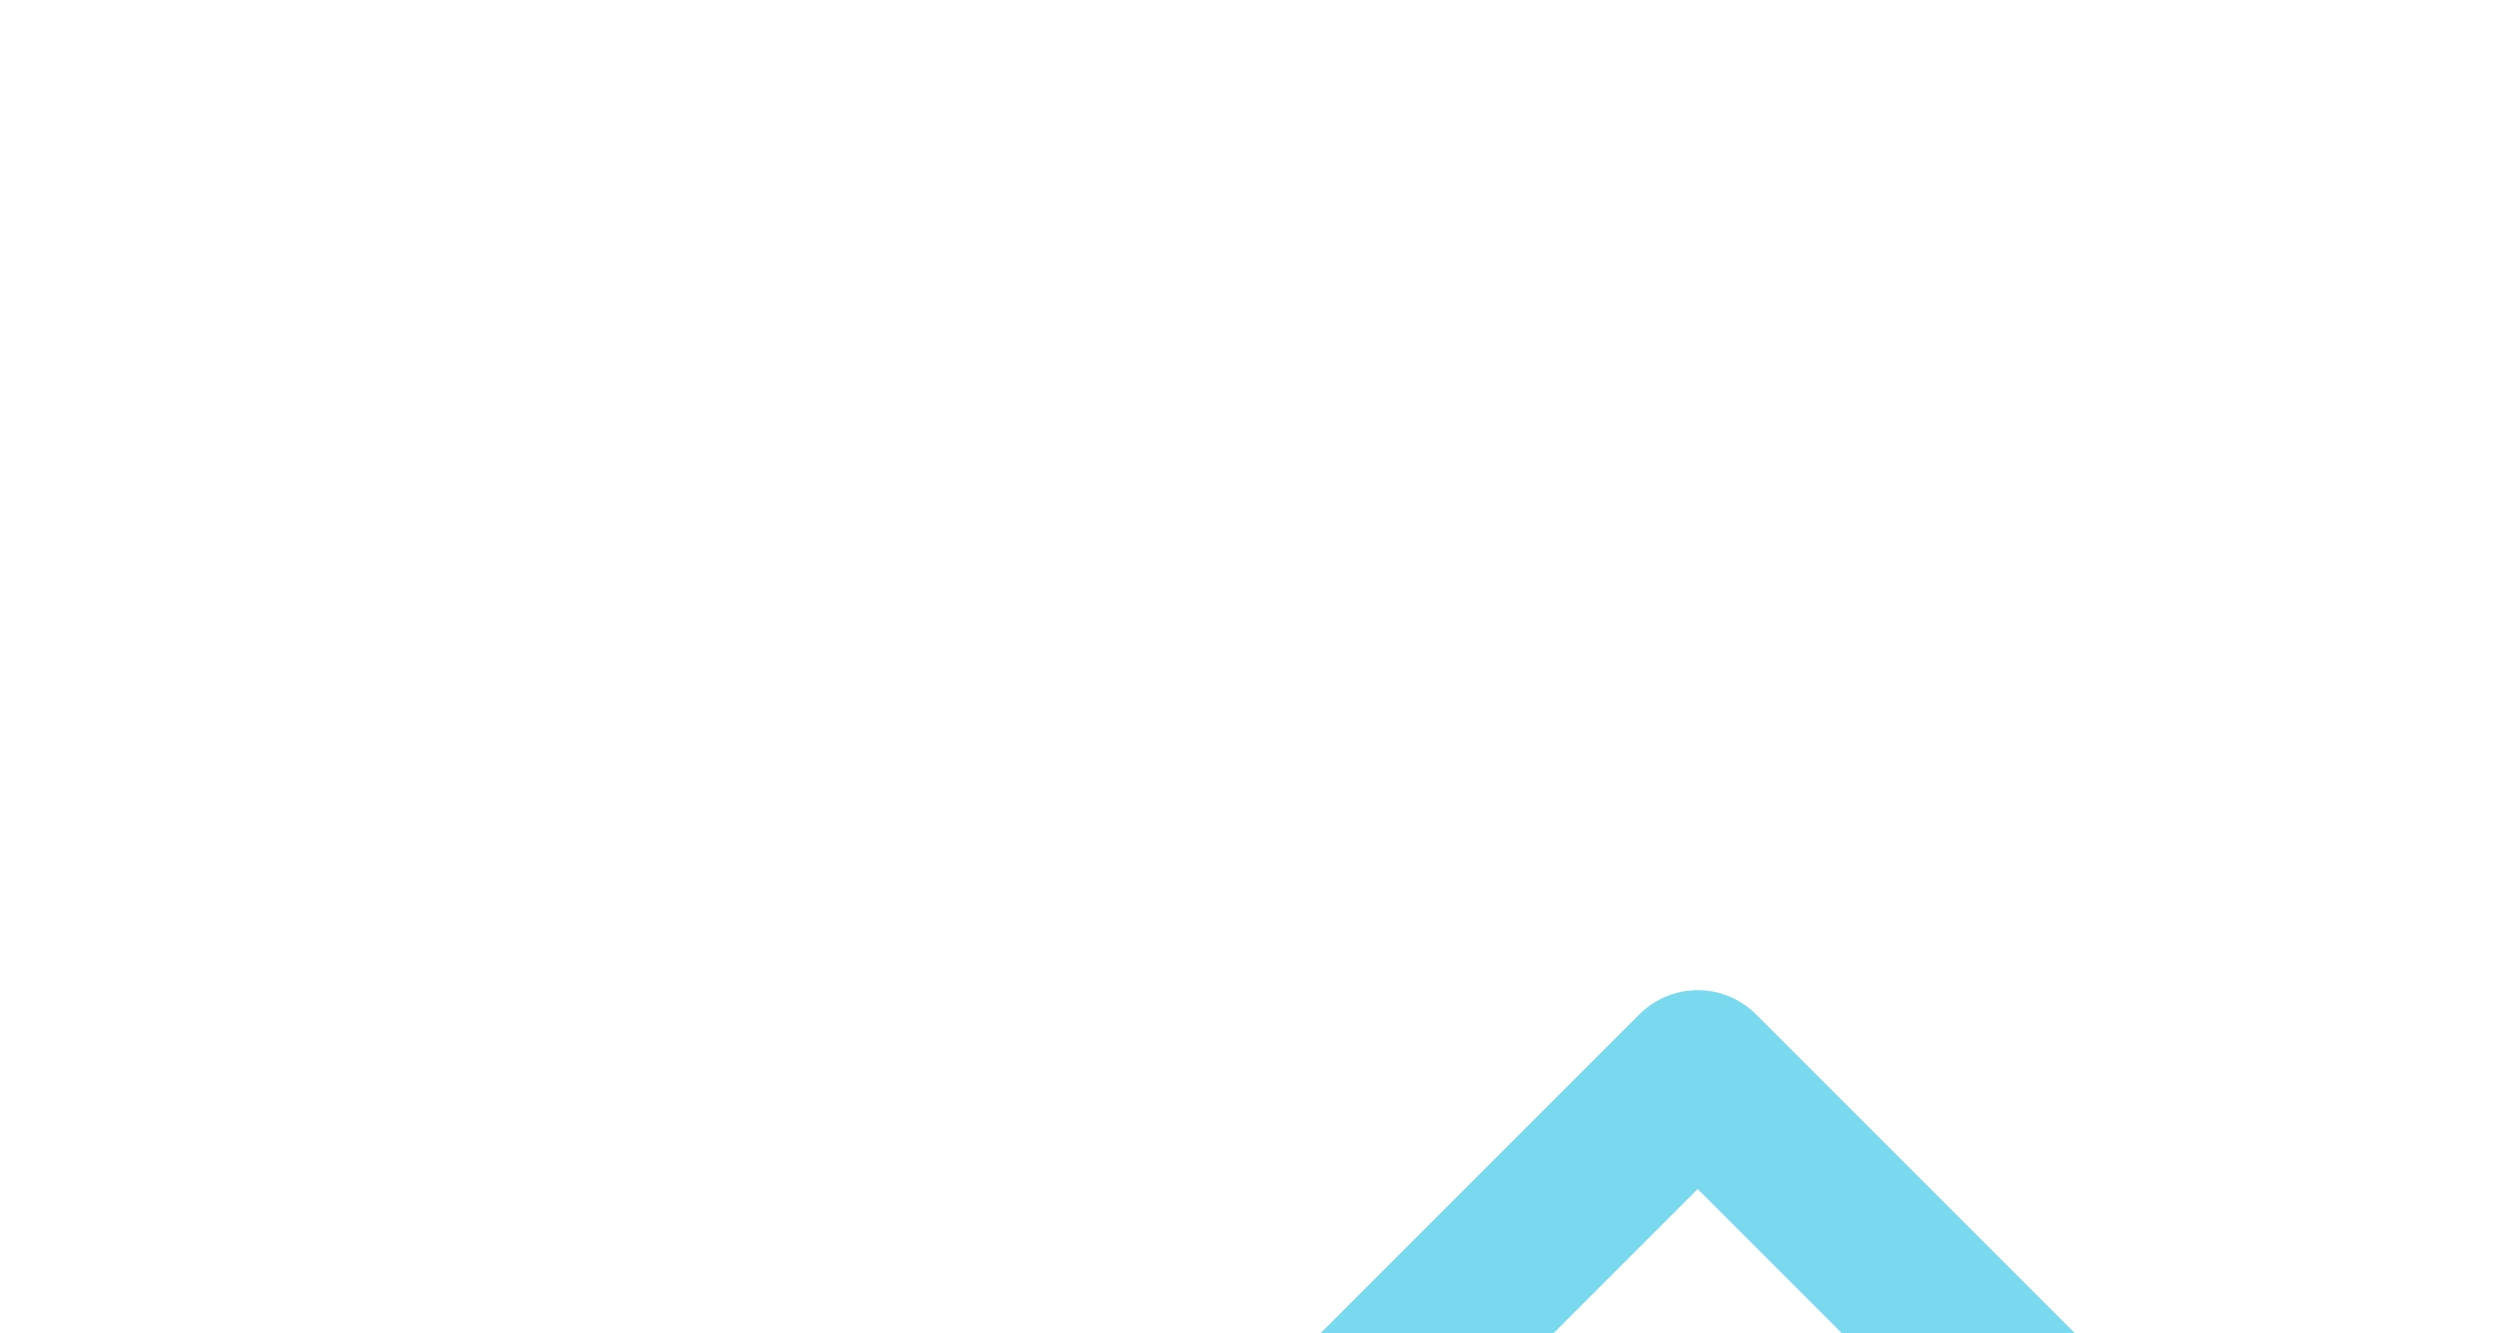
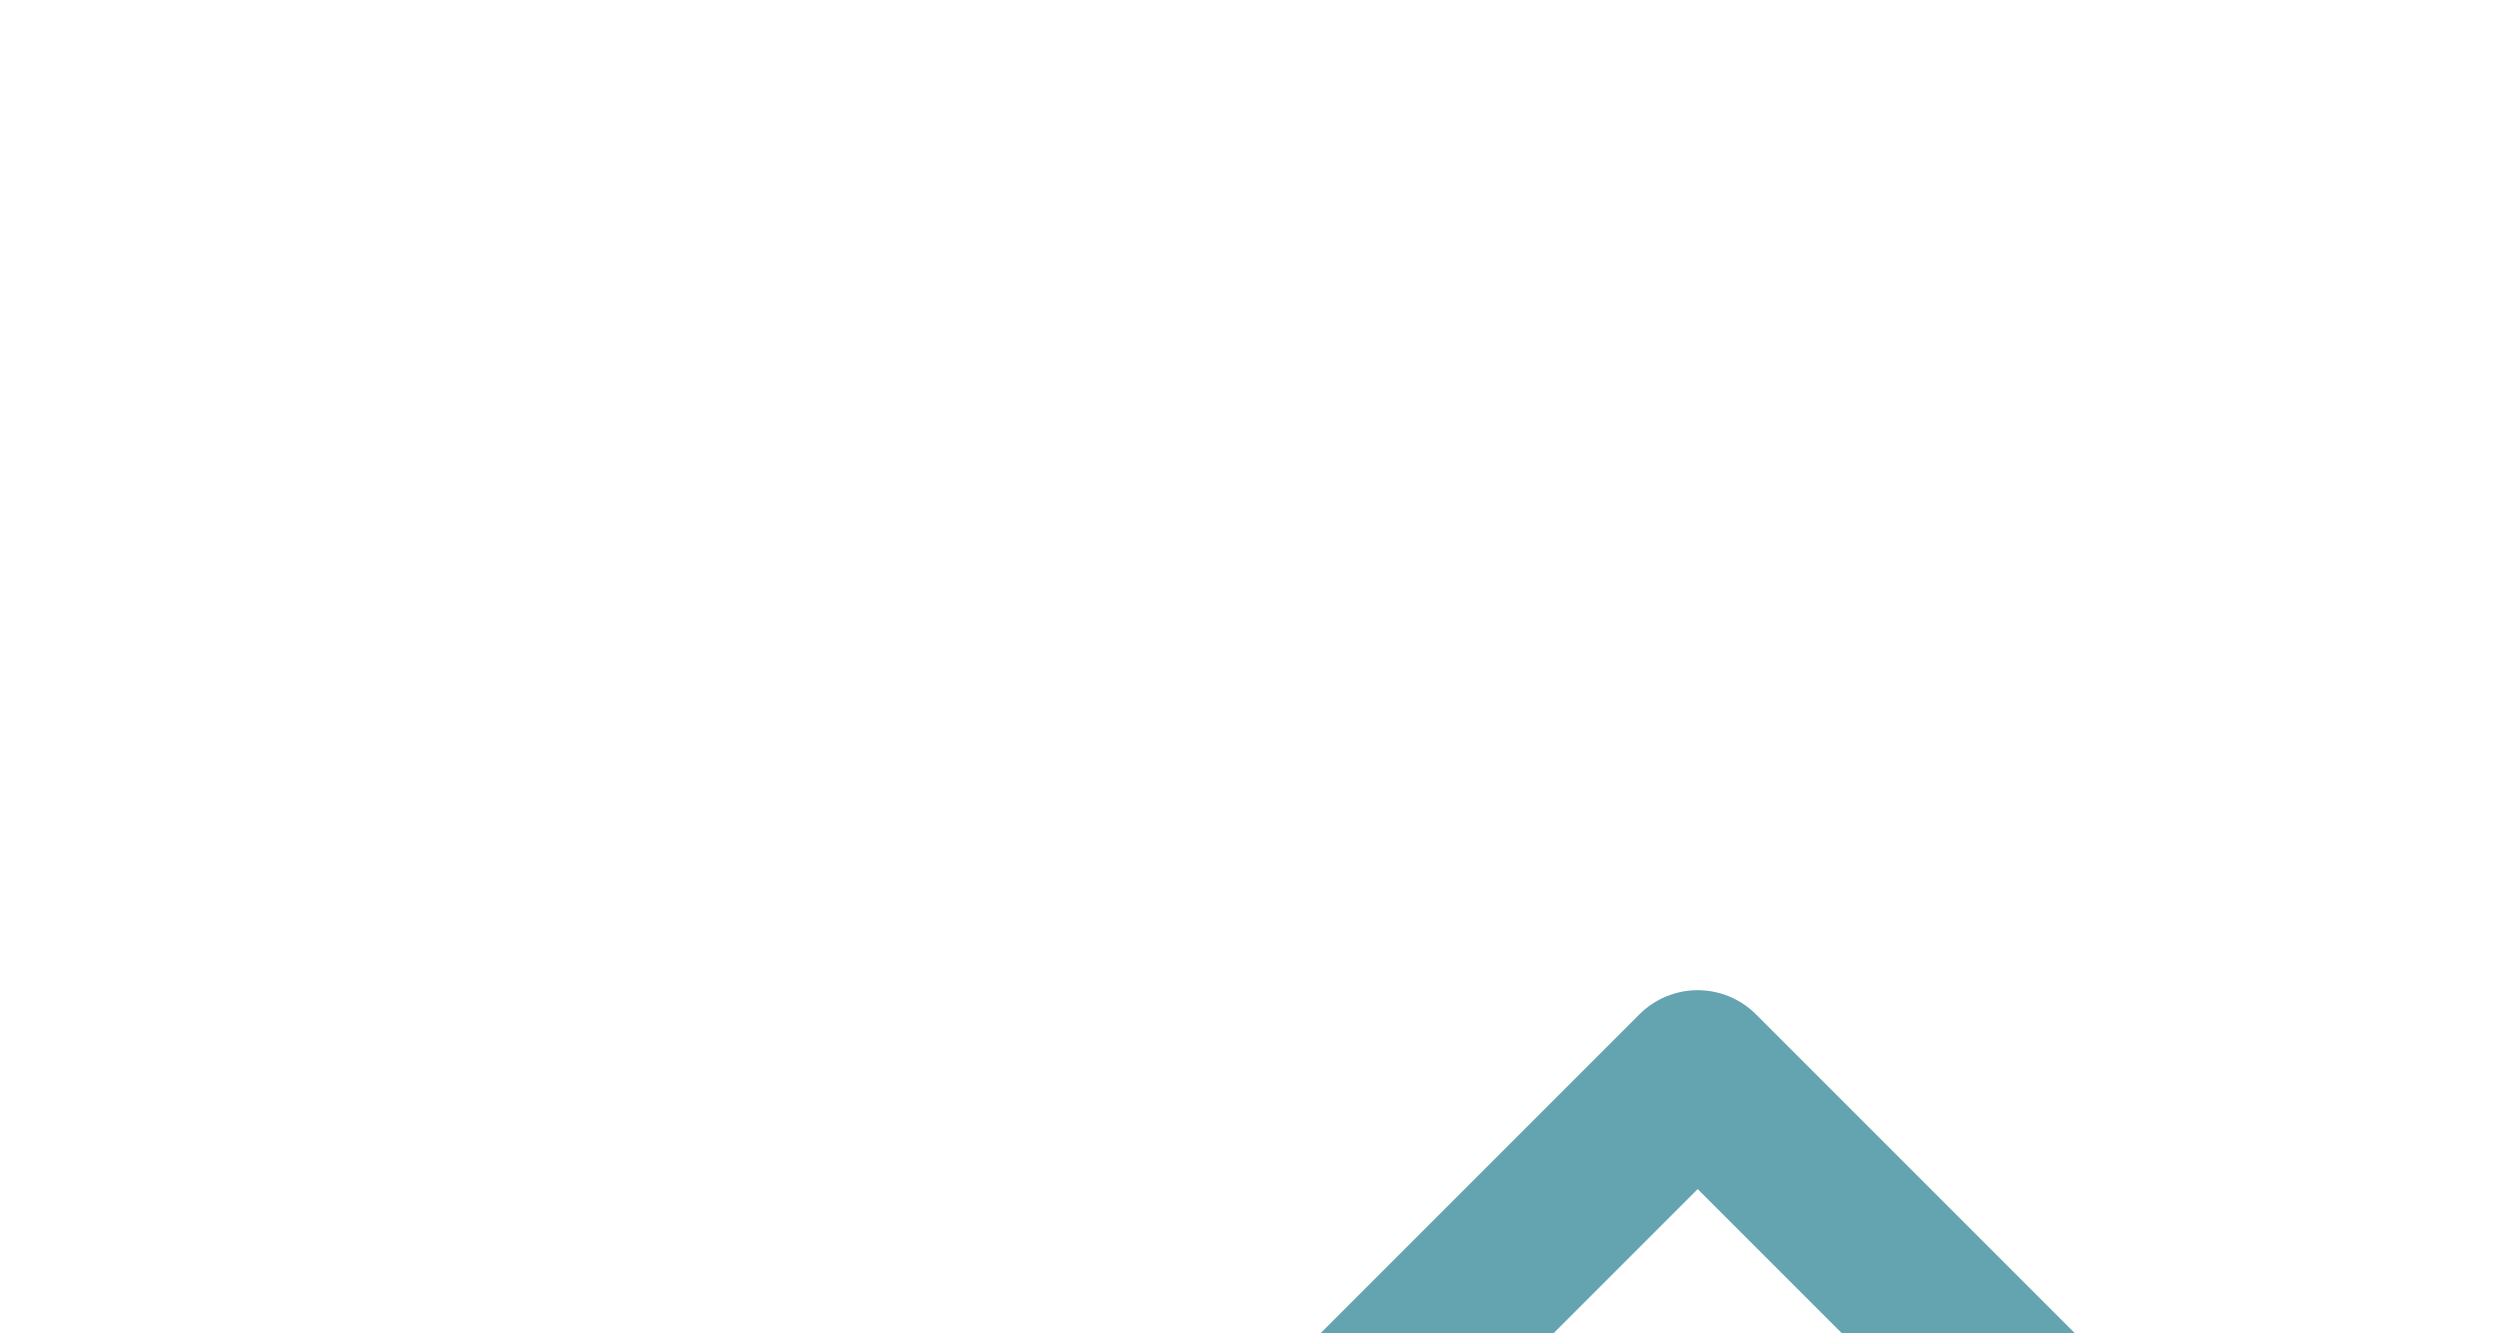
<svg xmlns="http://www.w3.org/2000/svg" width="500" height="500" style="width:100%;height:100%">
  <defs>
    <clipPath id="a">
      <path d="M0 0h500v500H0z" />
    </clipPath>
  </defs>
  <g clip-path="url(#a)">
-     <path stroke-linecap="round" stroke-linejoin="round" stroke="#79D9EE" stroke-width="24.5" d="M78.825 333.127l173.631-173.632 173.628 173.632" fill="none" display="block" />
+     <path stroke-linecap="round" stroke-linejoin="round" stroke="#64A3B0" stroke-width="24.5" d="M78.825 333.127l173.631-173.632 173.628 173.632" fill="none" display="block" />
  </g>
</svg>
